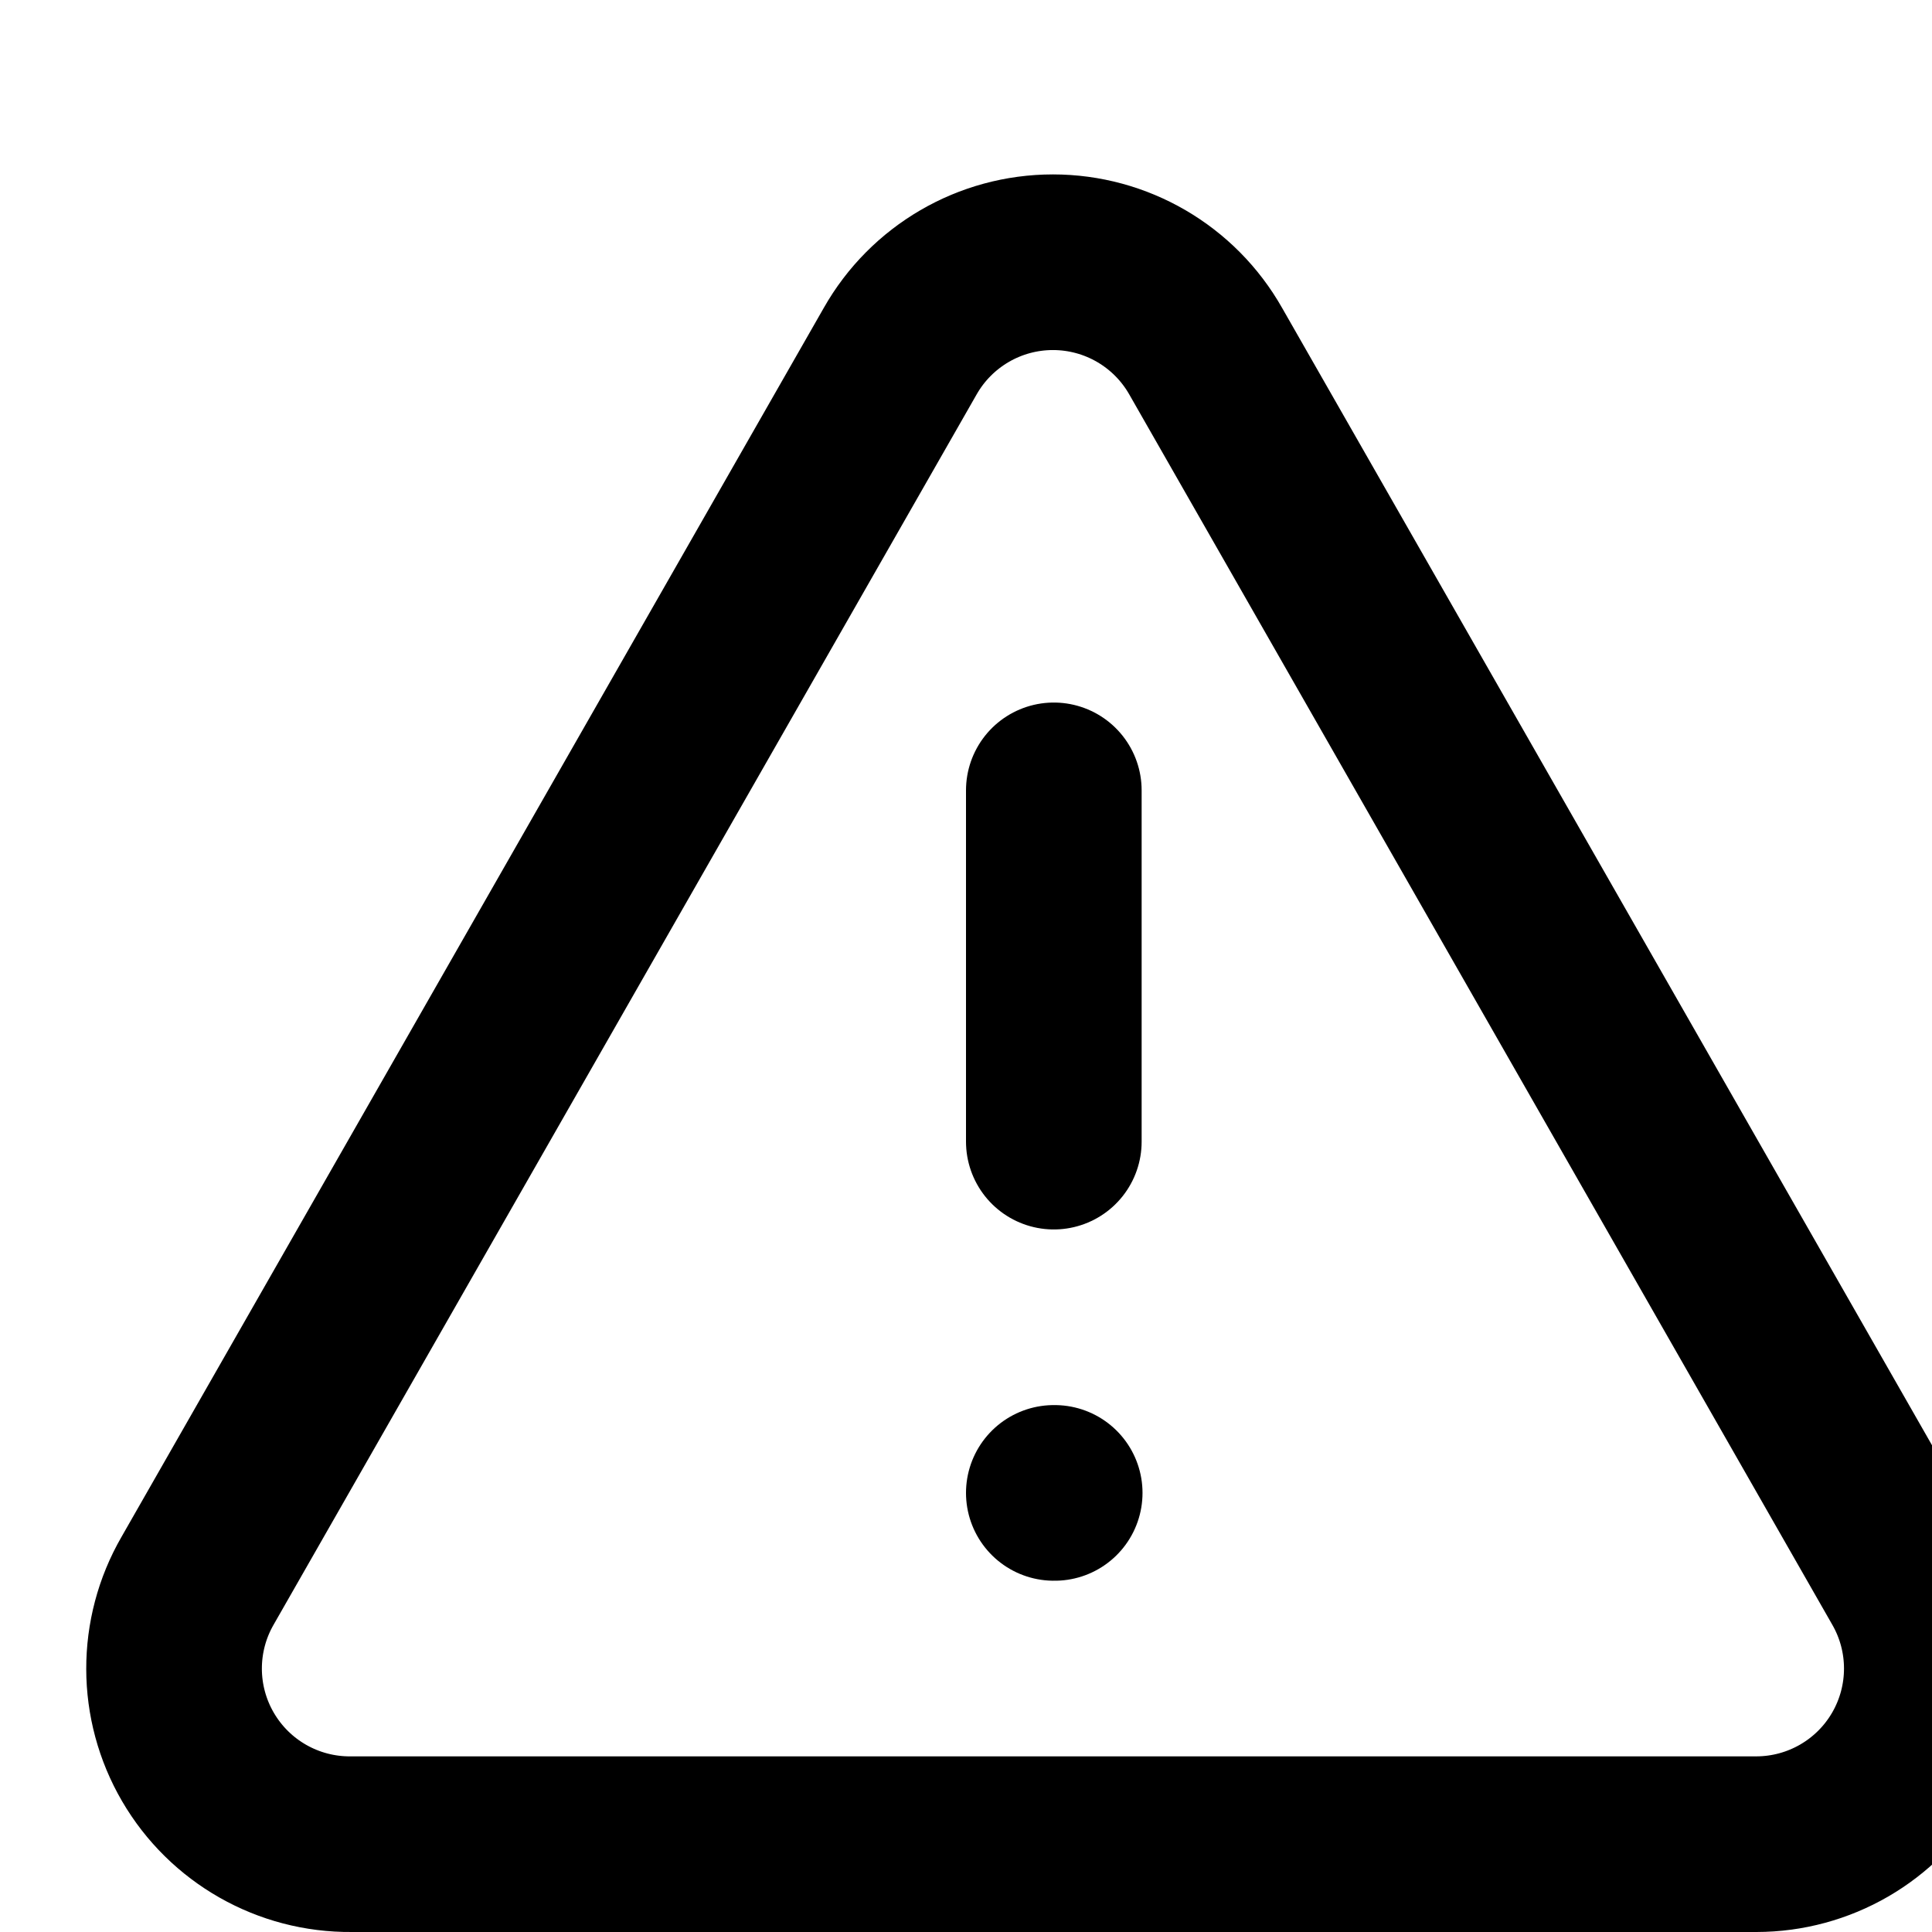
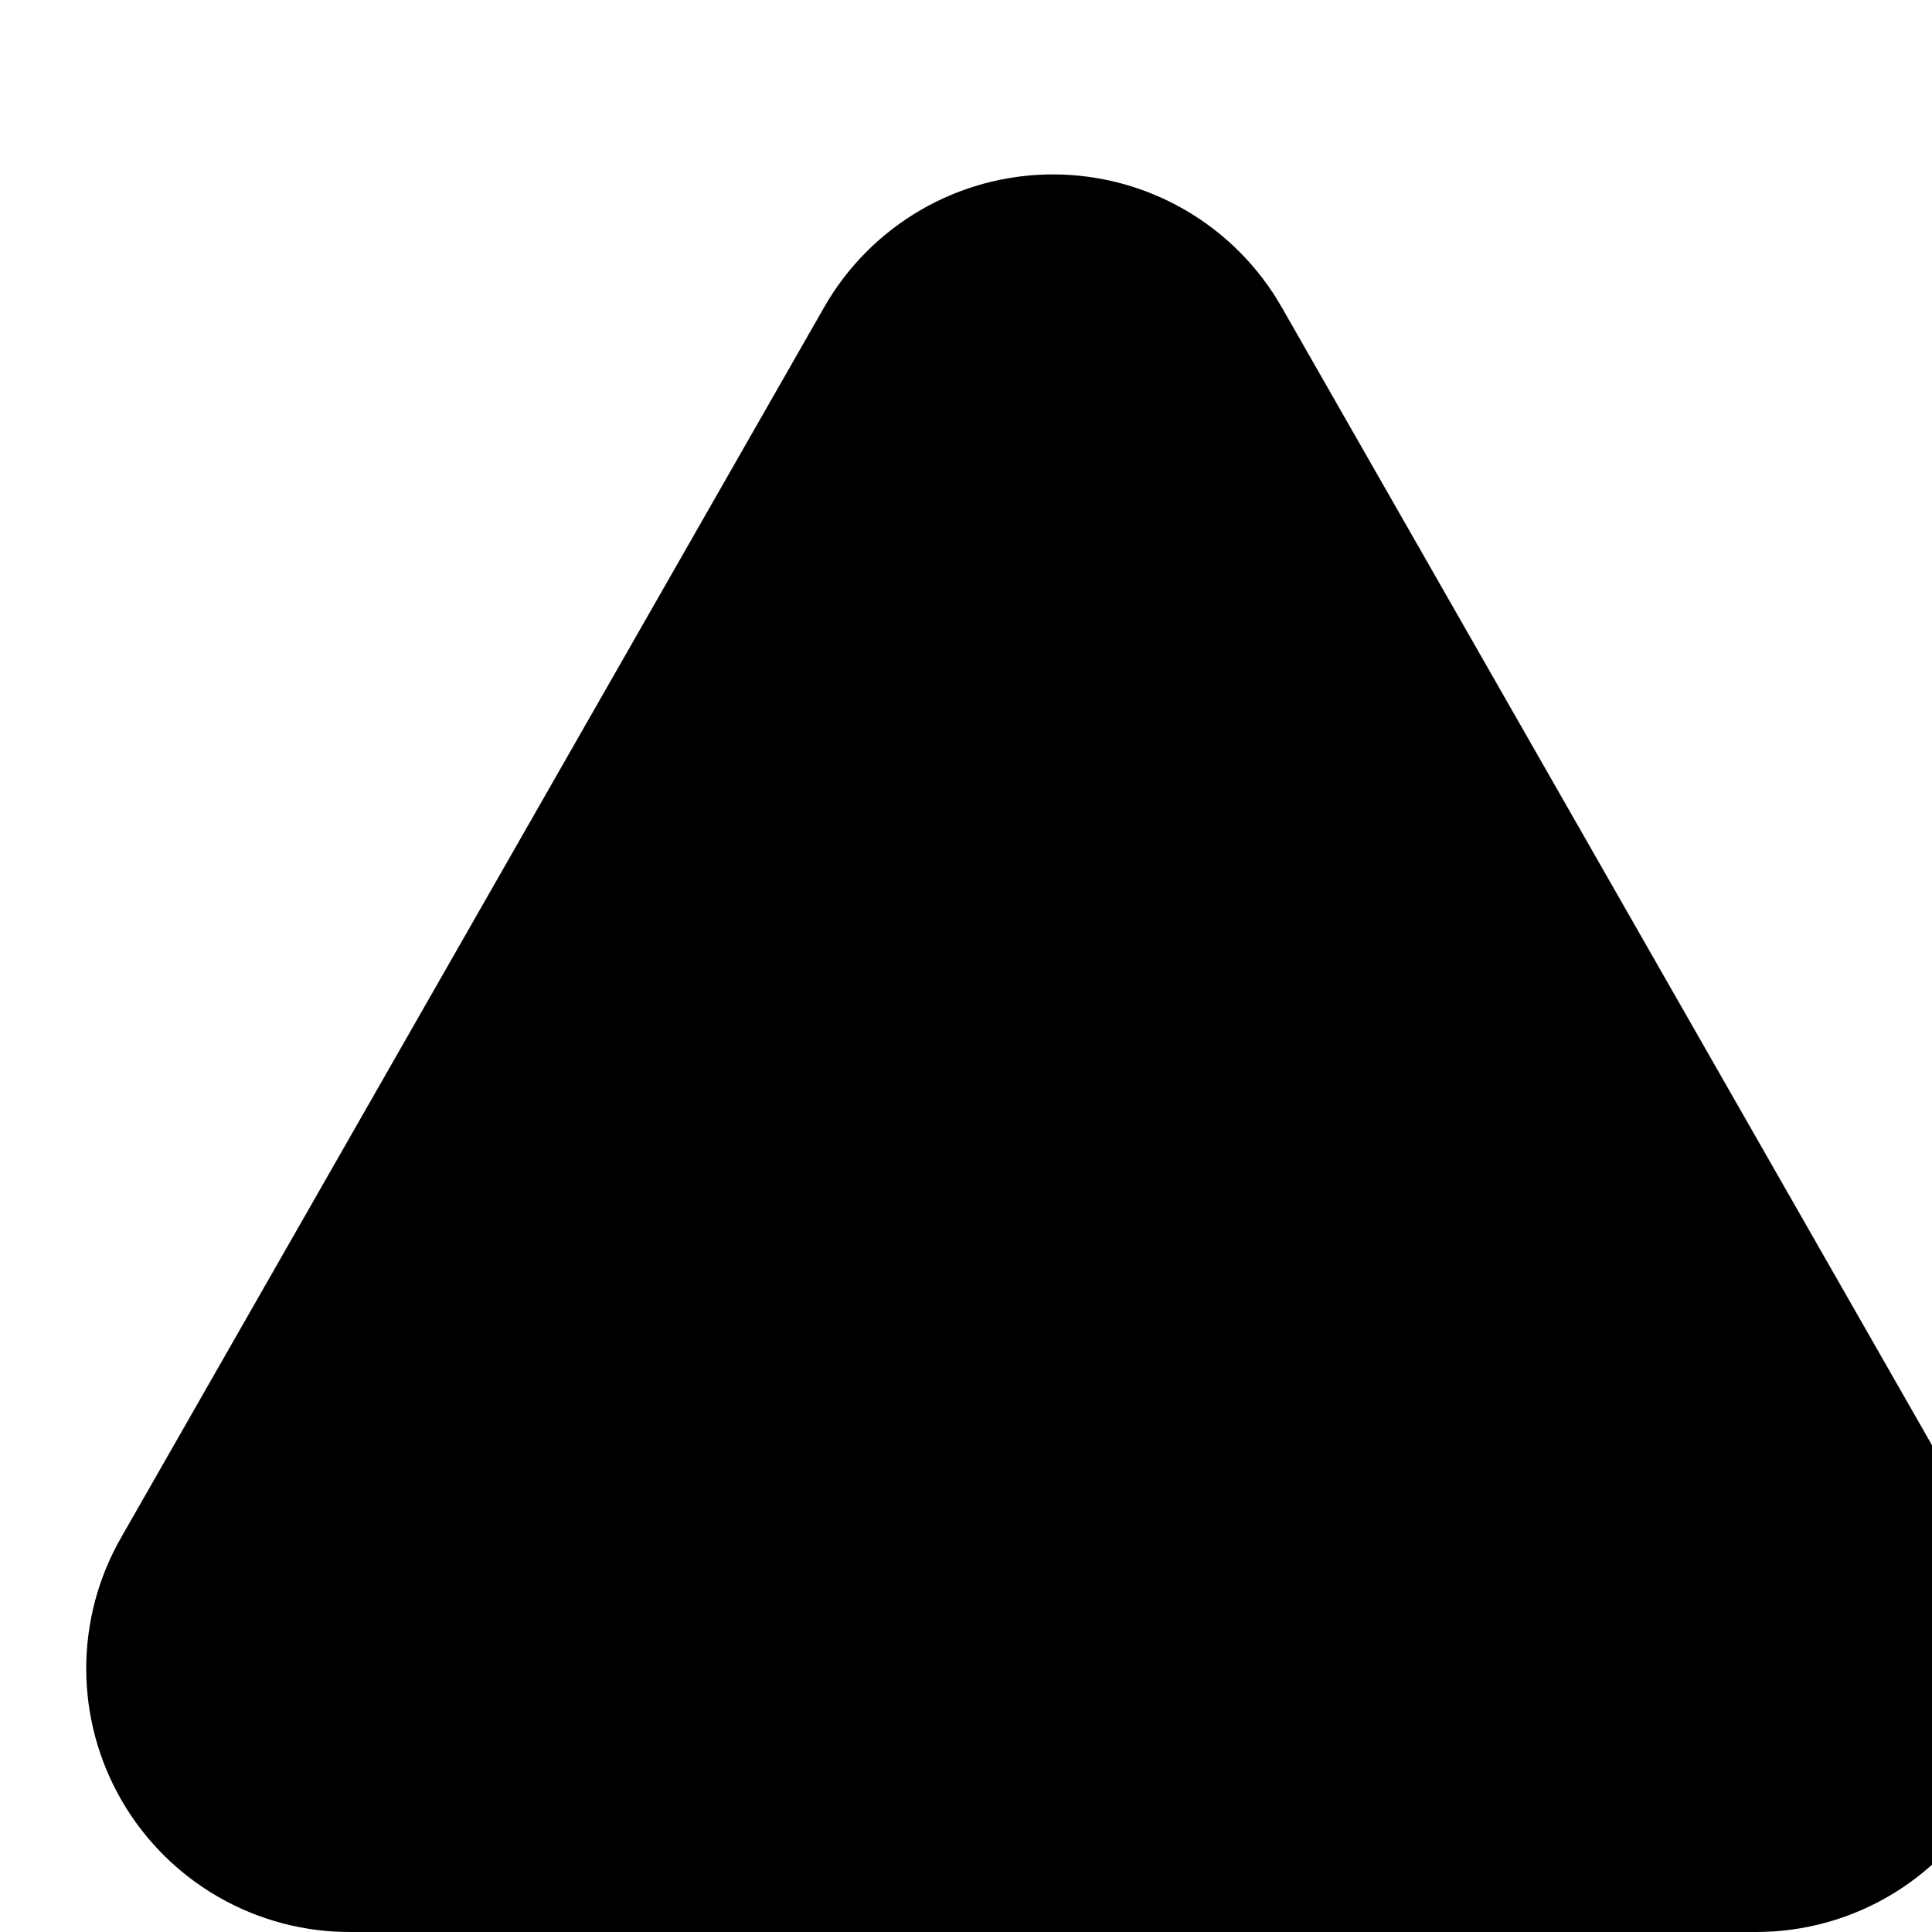
<svg xmlns="http://www.w3.org/2000/svg" viewBox="0 0 22 22">
-   <path d="M 21.73 18 L 13.73 4 A 2 2 0 0 0 10.25 4 L 2.25 18 A 2 2 0 0 0 4 21 H 20 A 2 2 0 0 0 21.73 18" fill="none" stroke="currentColor" stroke-width="2" stroke-linecap="round" stroke-linejoin="round" />
-   <path d="M 12 9 V 13" fill="none" stroke="currentColor" stroke-width="2" stroke-linecap="round" stroke-linejoin="round" />
-   <path d="M 12 17 H 12.01" fill="none" stroke="currentColor" stroke-width="2" stroke-linecap="round" stroke-linejoin="round" />
+   <path d="M 21.73 18 L 13.73 4 A 2 2 0 0 0 10.25 4 L 2.25 18 A 2 2 0 0 0 4 21 H 20 A 2 2 0 0 0 21.73 18" stroke="currentColor" stroke-width="2" stroke-linecap="round" stroke-linejoin="round" />
+   <path d="M 12 9 V 13" stroke="currentColor" stroke-width="2" stroke-linecap="round" stroke-linejoin="round" />
+   <path d="M 12 17 H 12.01" stroke="currentColor" stroke-width="2" stroke-linecap="round" stroke-linejoin="round" />
</svg>
